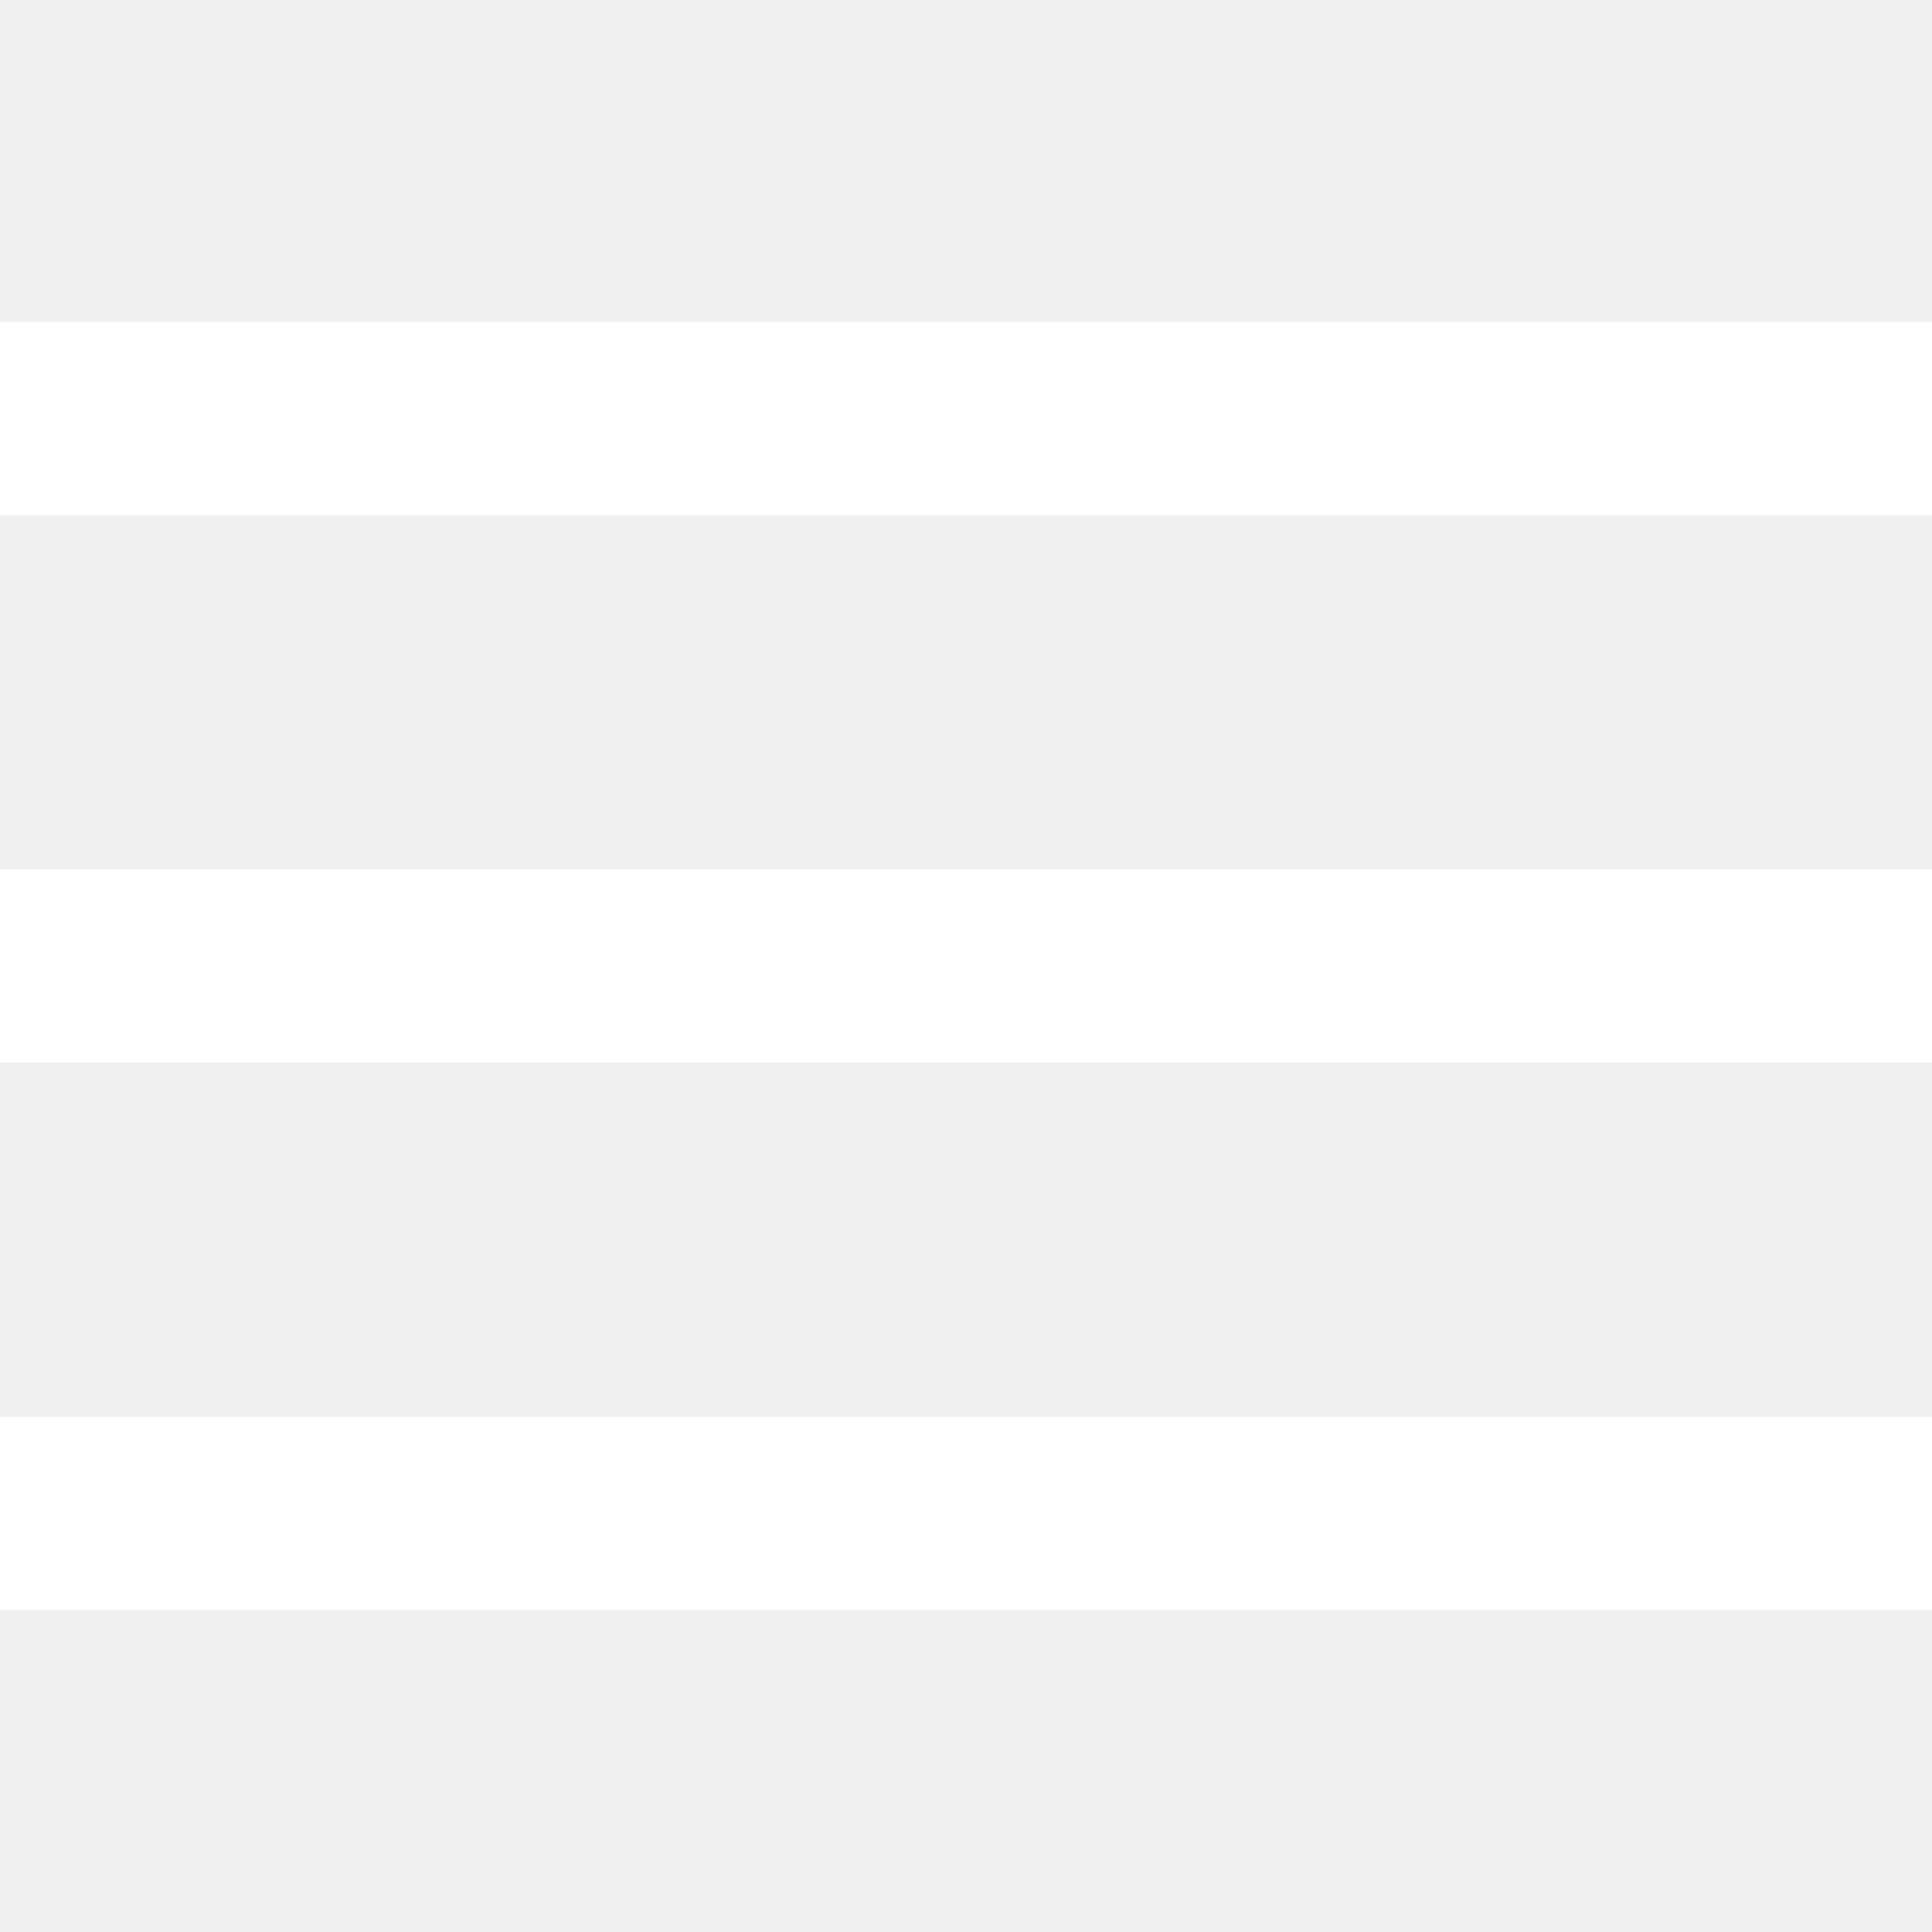
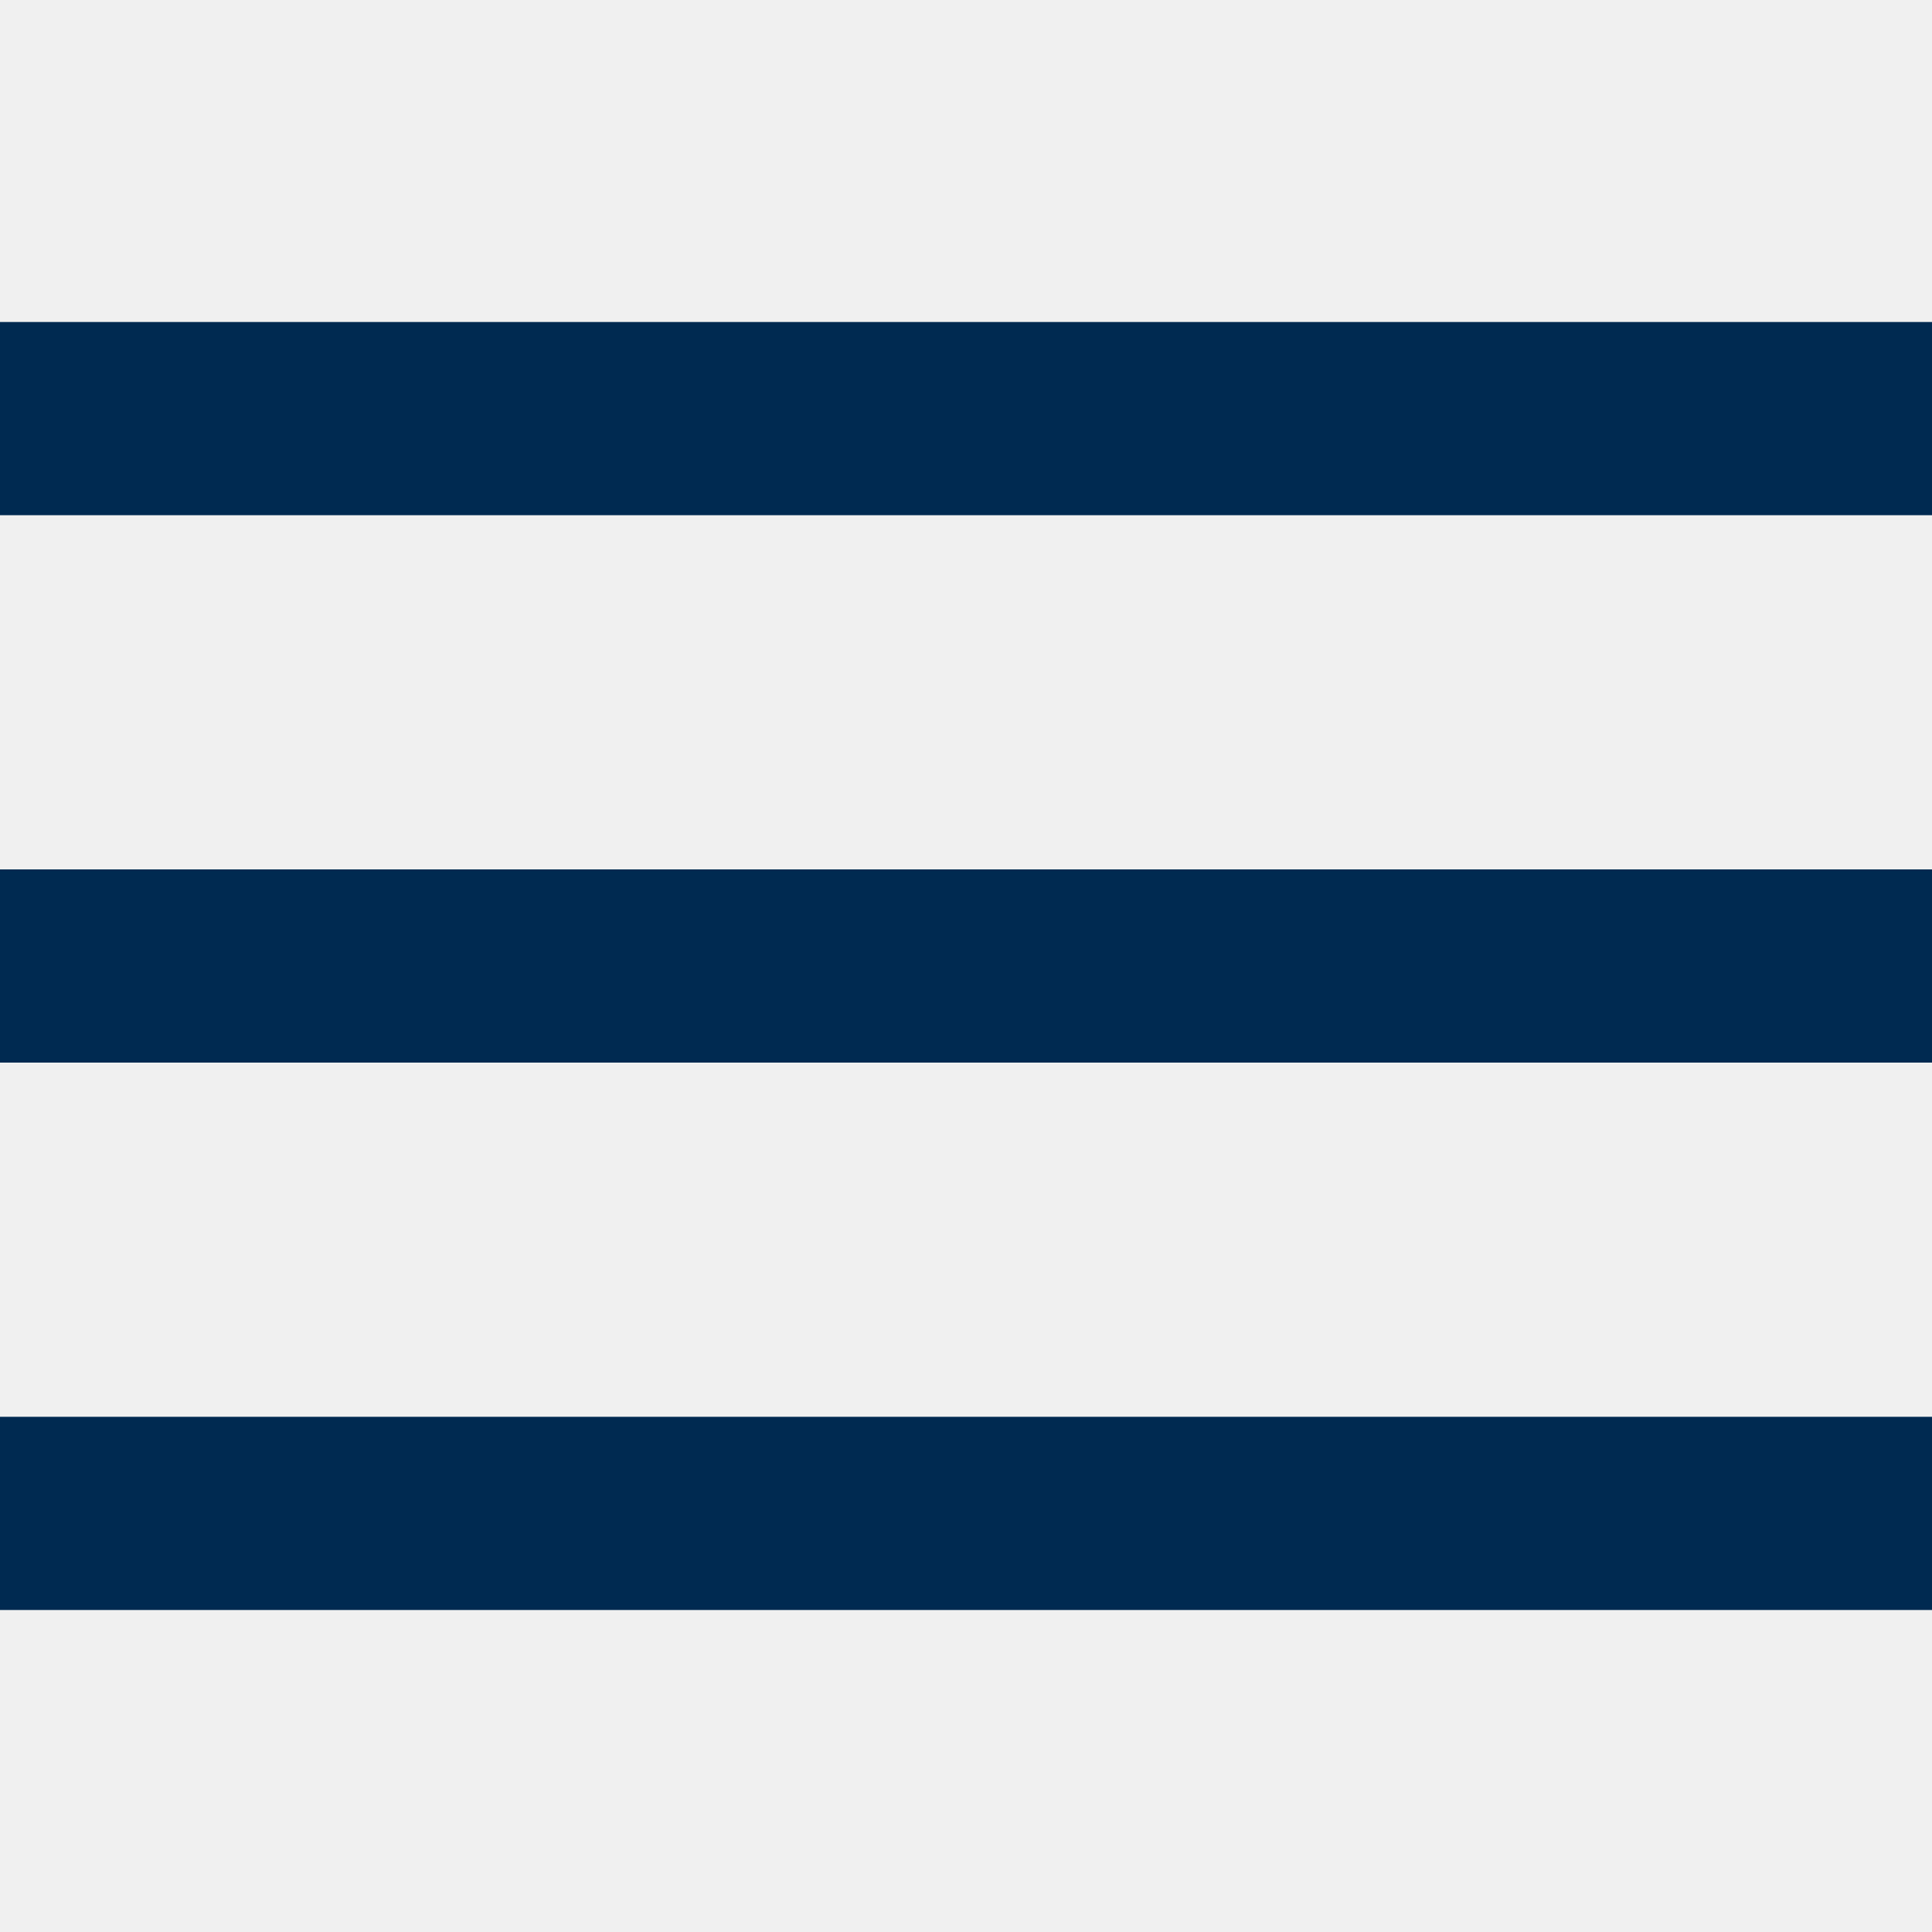
<svg xmlns="http://www.w3.org/2000/svg" width="30" height="30" viewBox="0 0 30 30" fill="none">
-   <rect y="22" width="30" height="3" fill="white" />
-   <rect y="13.5" width="30" height="3" fill="white" />
-   <rect y="5" width="30" height="3" fill="white" />
+   <rect y="22" width="30" height="3" fill="#002A51" />
+   <rect y="13.5" width="30" height="3" fill="#002A51" />
+   <rect y="5" width="30" height="3" fill="#002A51" />
</svg>
